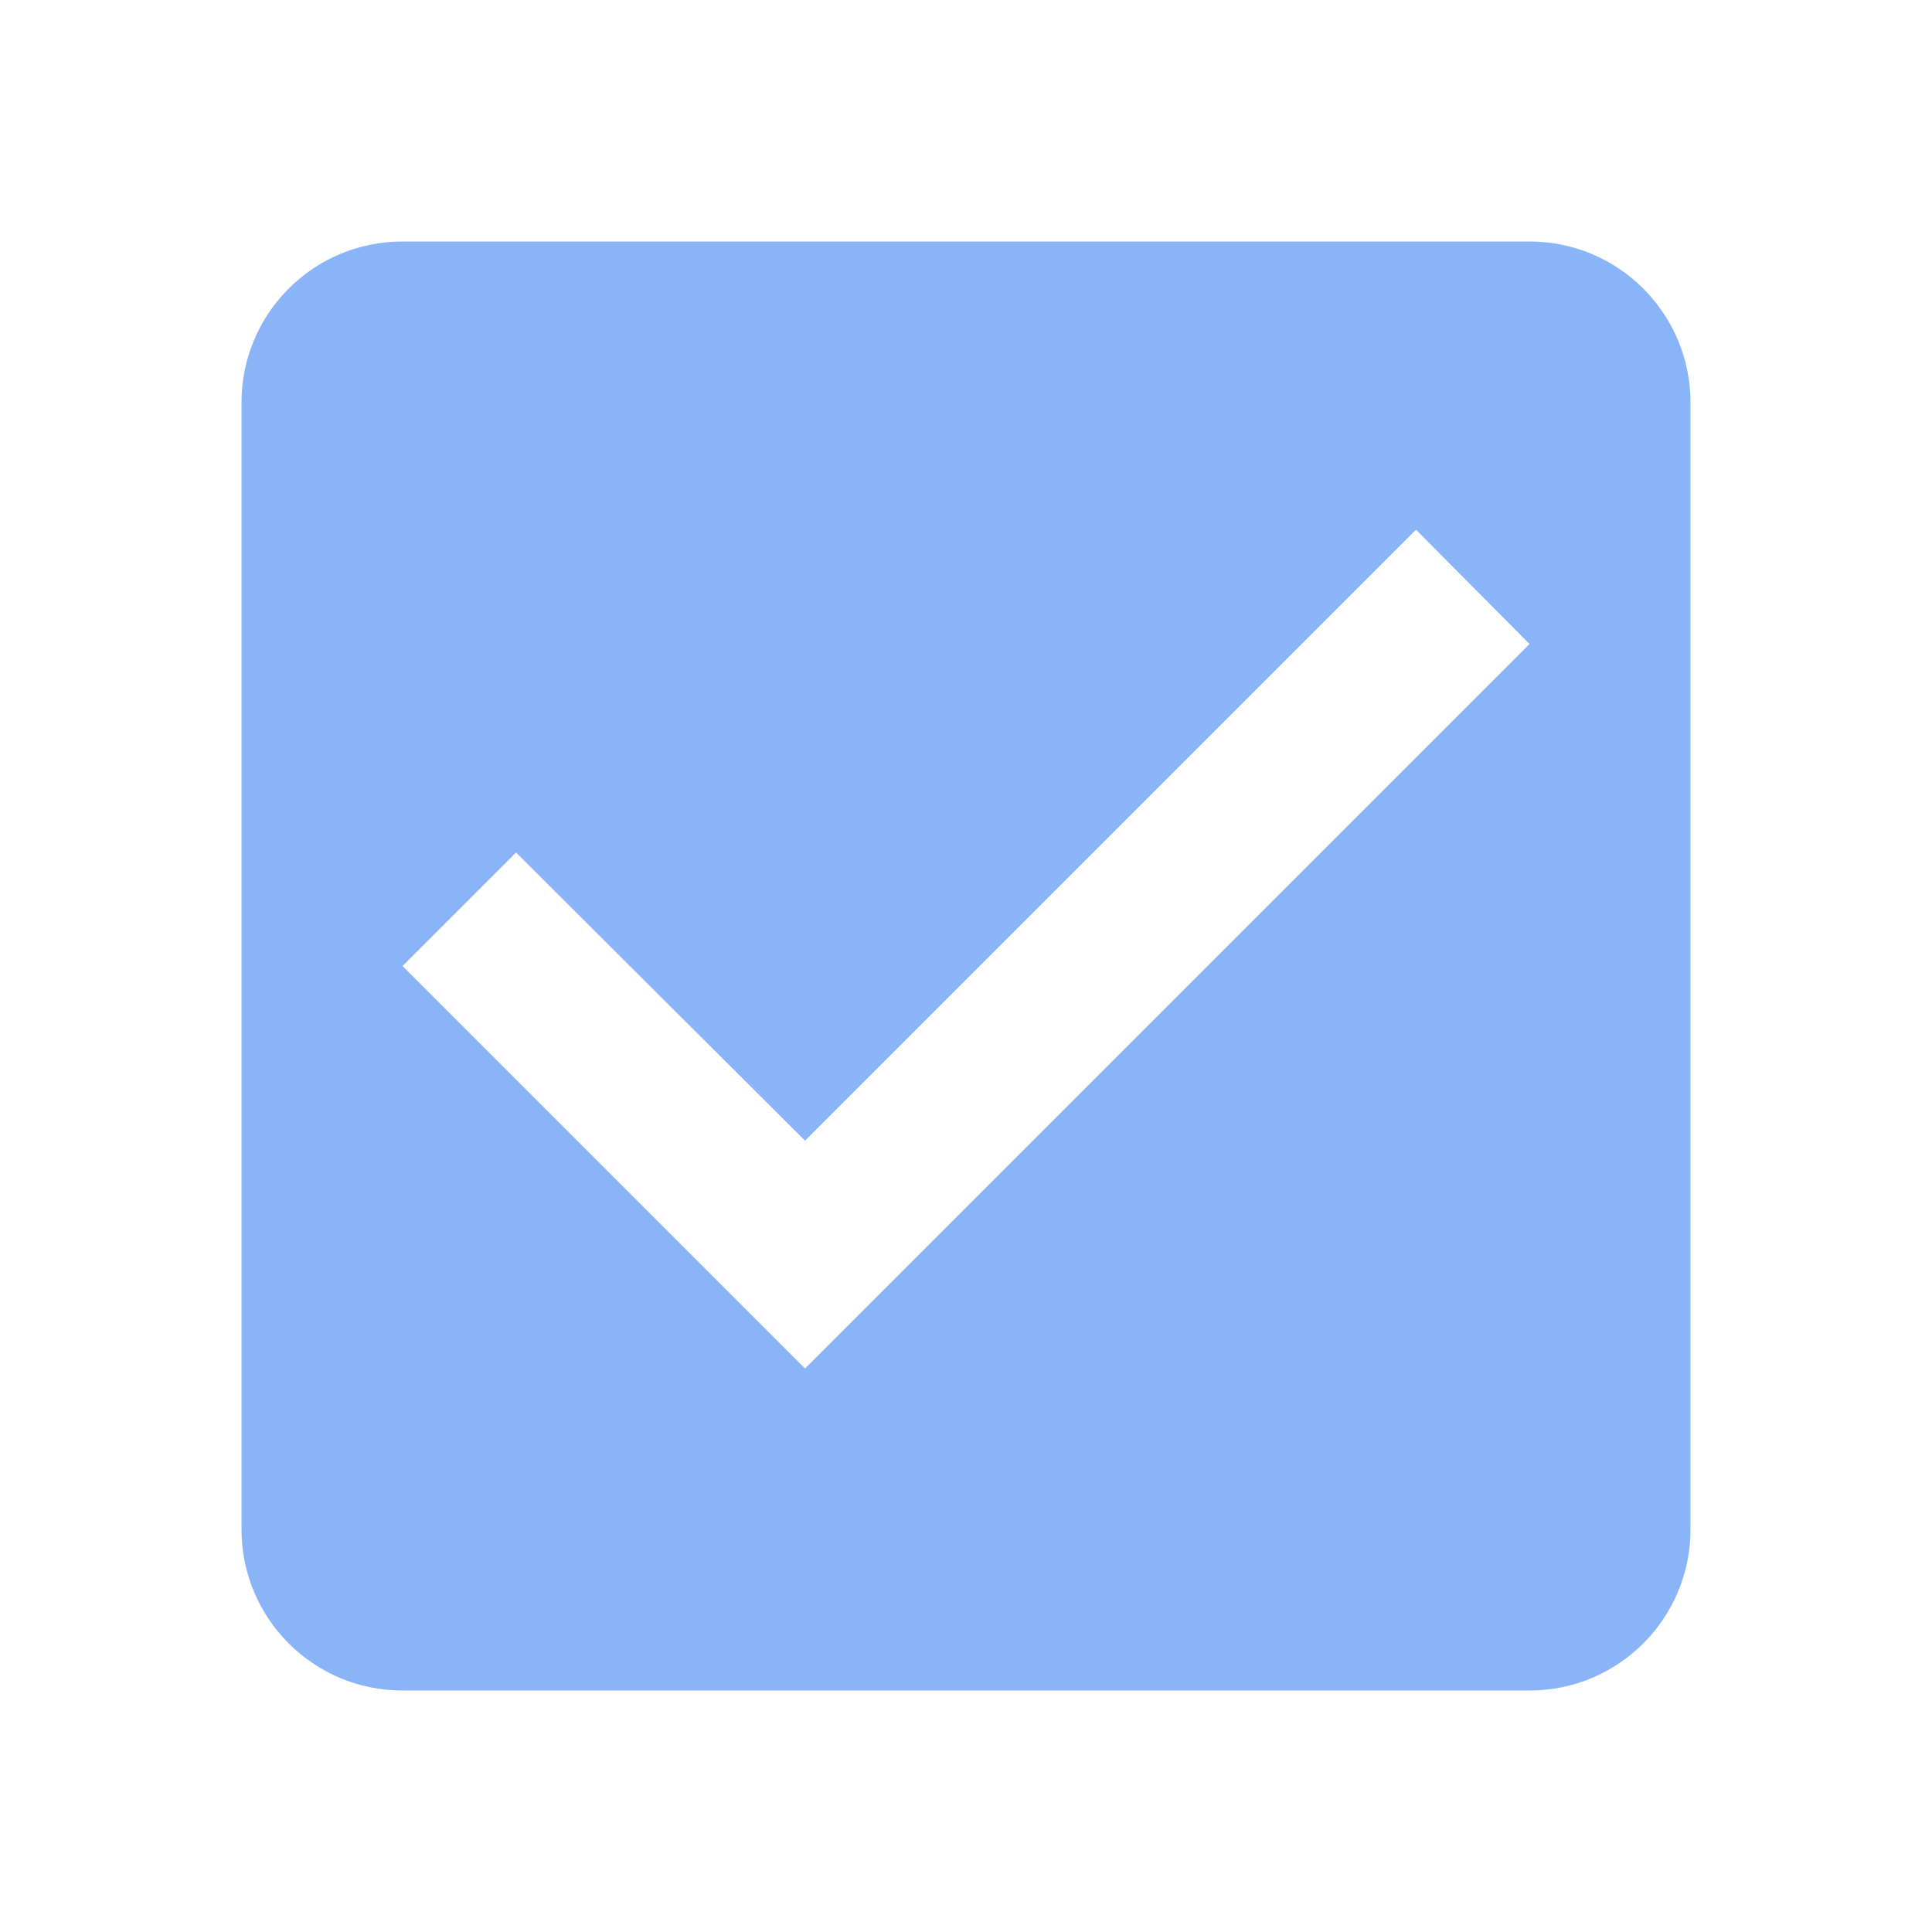
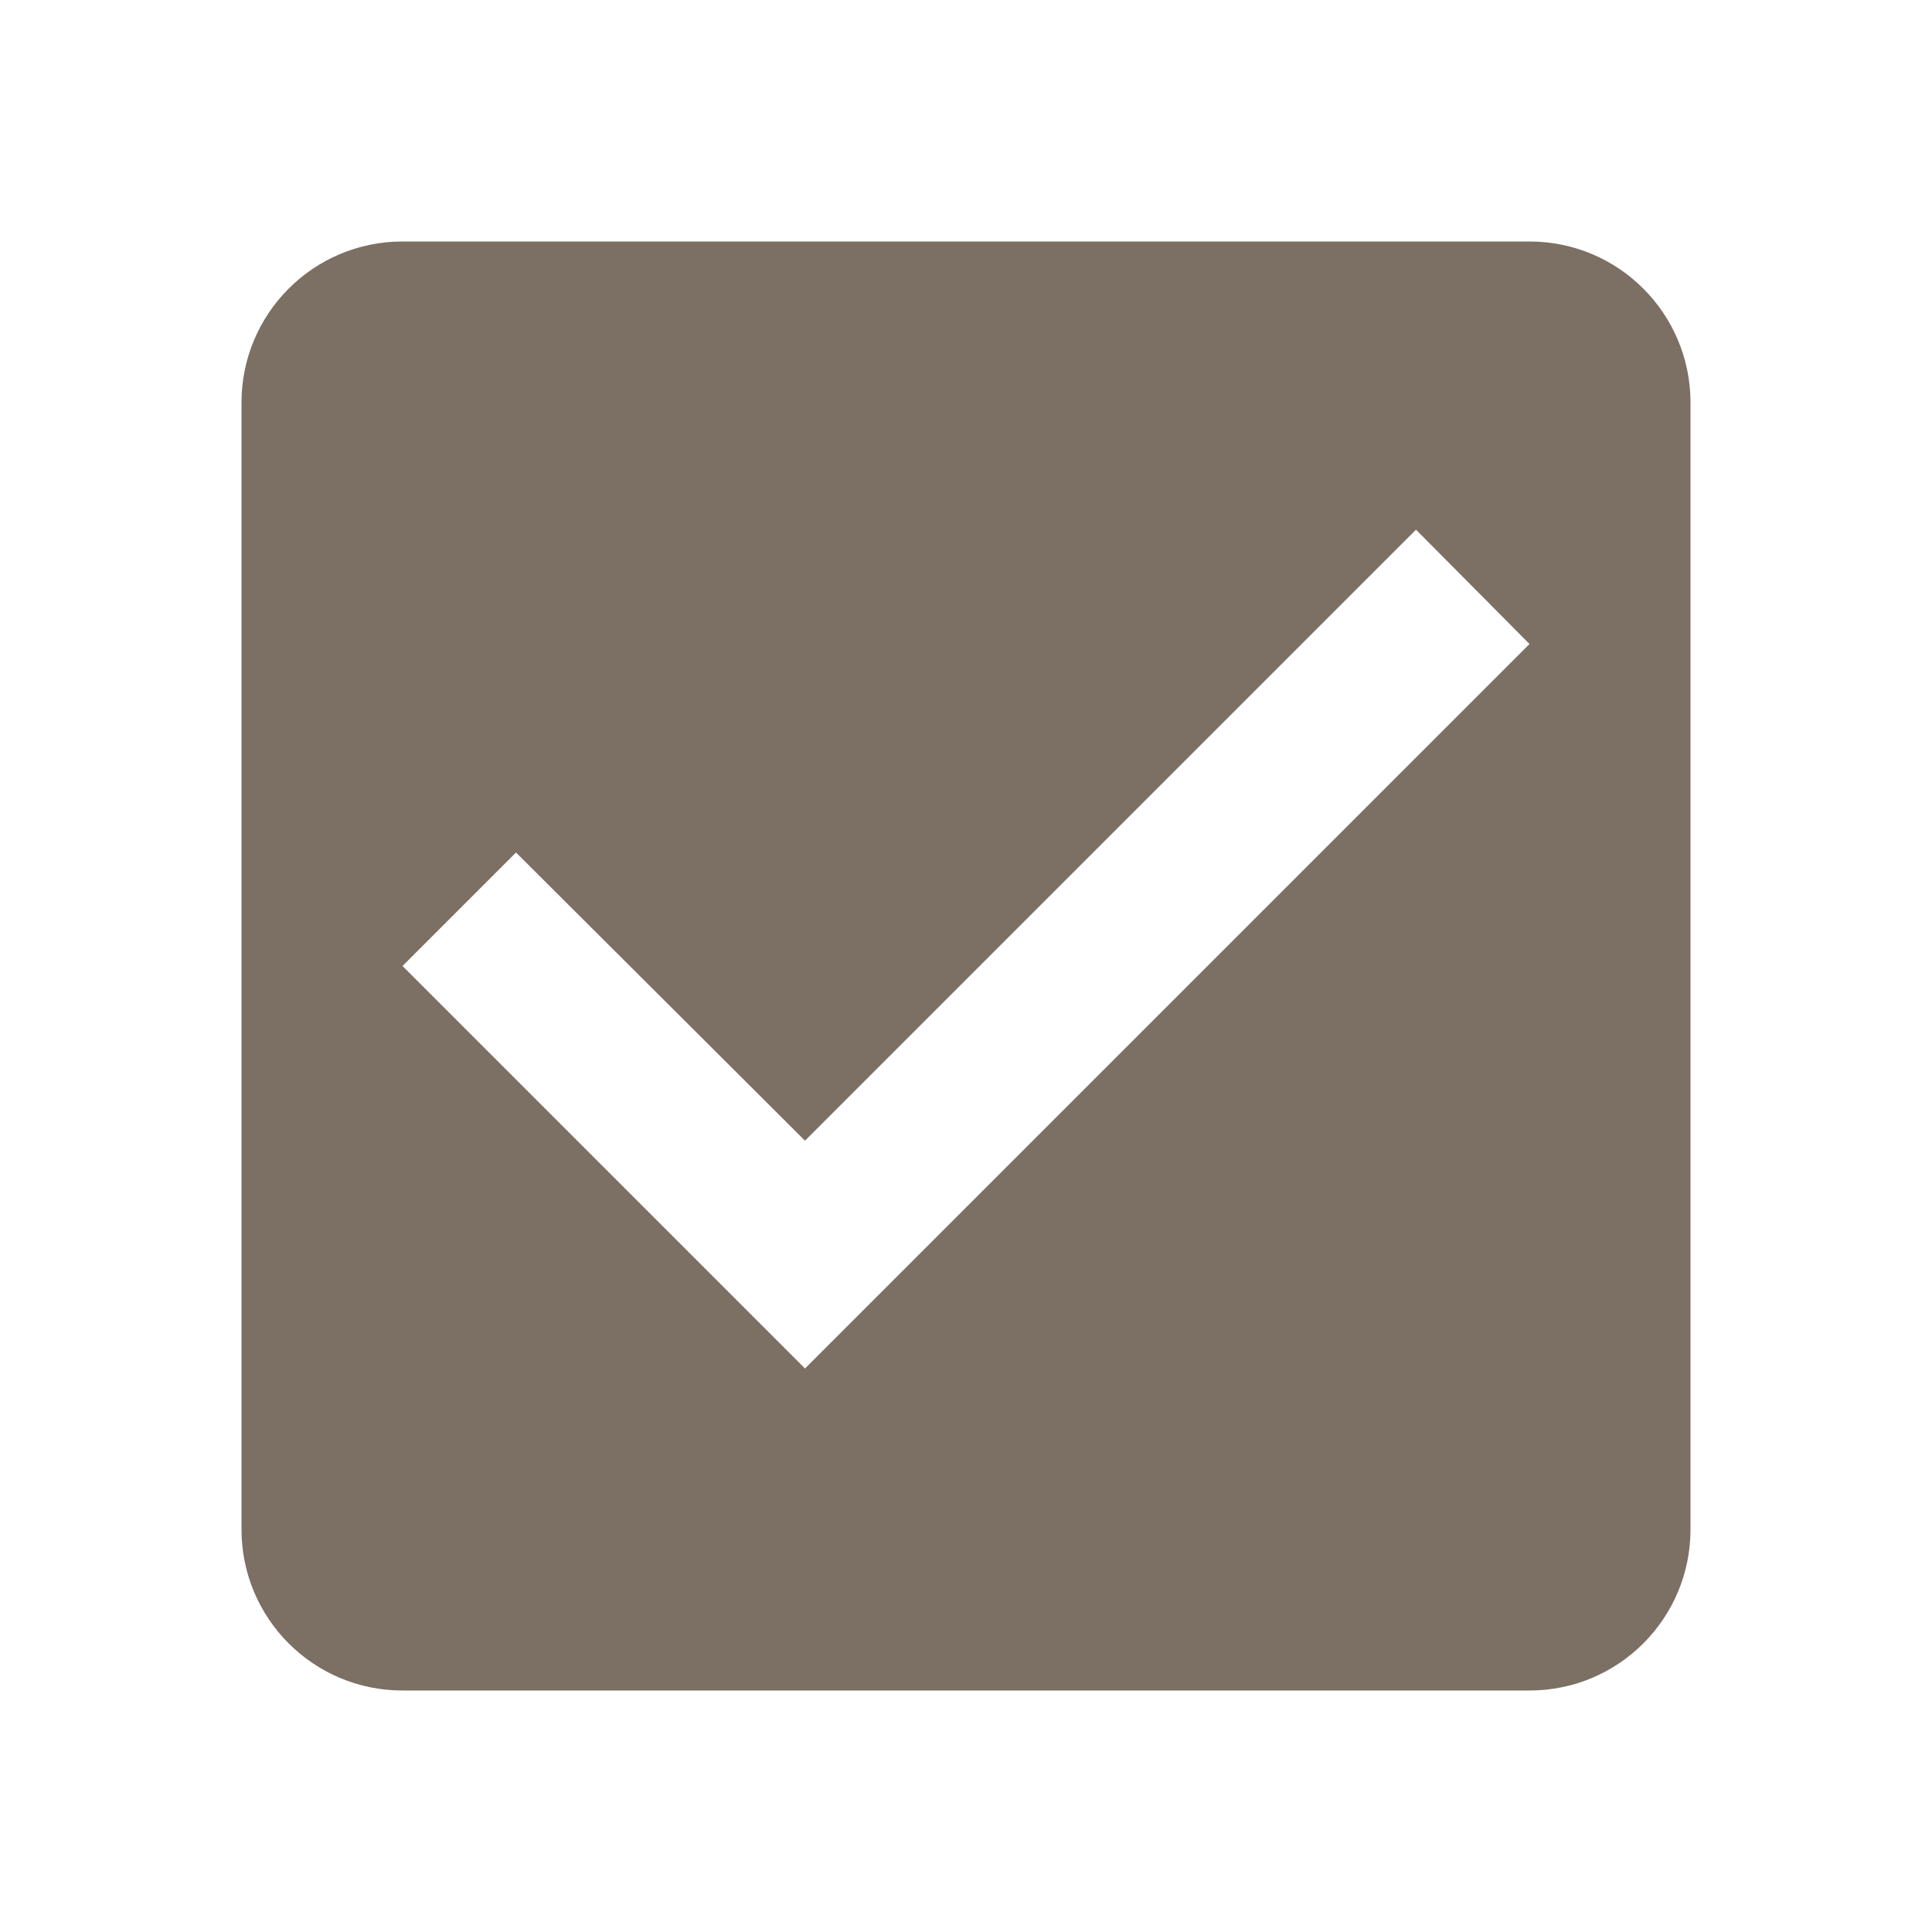
- <svg xmlns="http://www.w3.org/2000/svg" width="24" height="24" viewBox="0 0 24 24" fill="#8AB4F8">
+ <svg xmlns="http://www.w3.org/2000/svg" width="24" height="24" viewBox="0 0 24 24" fill="#7c6f64">
  <path d="M19 3H5c-1.11 0-2 .9-2 2v14c0 1.1.89 2 2 2h14c1.11 0 2-.9 2-2V5c0-1.1-.89-2-2-2zm-9 14l-5-5 1.41-1.41L10 14.17l7.59-7.59L19 8l-9 9z" />
</svg>
